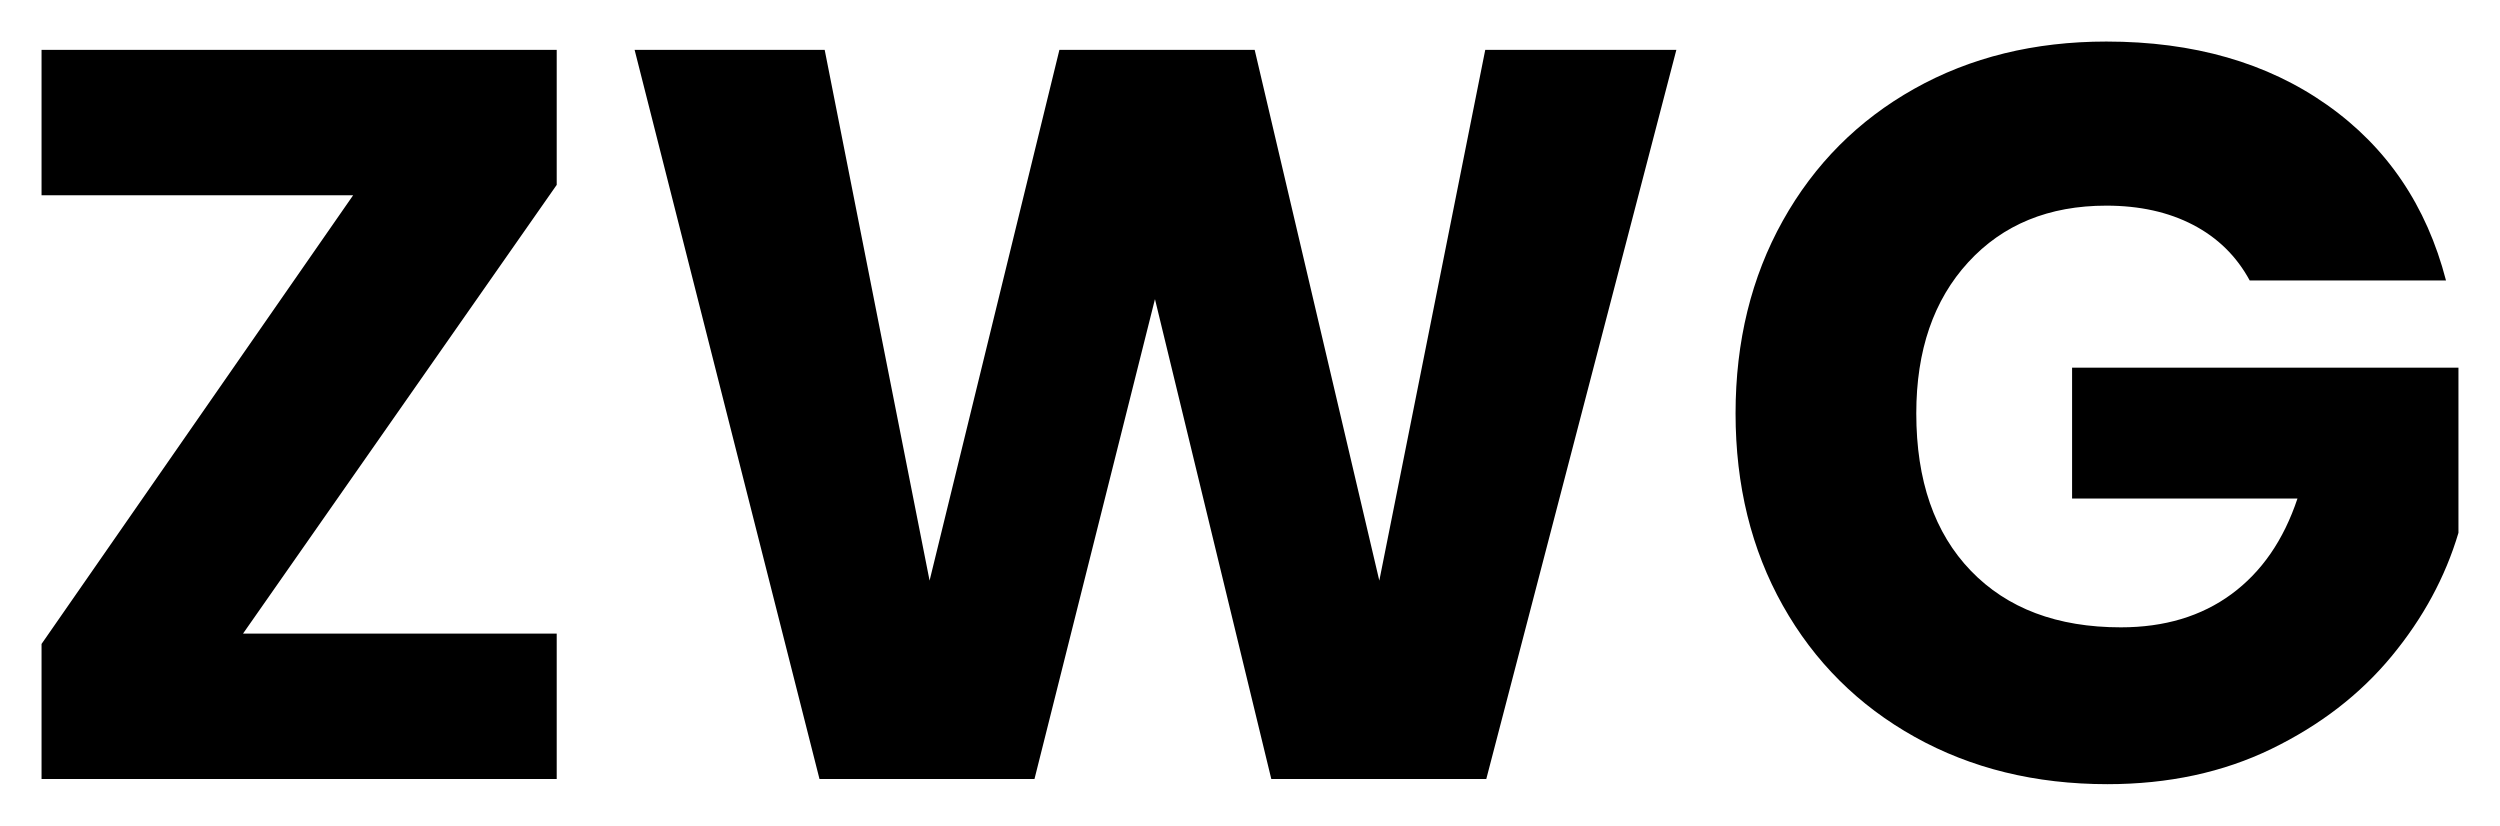
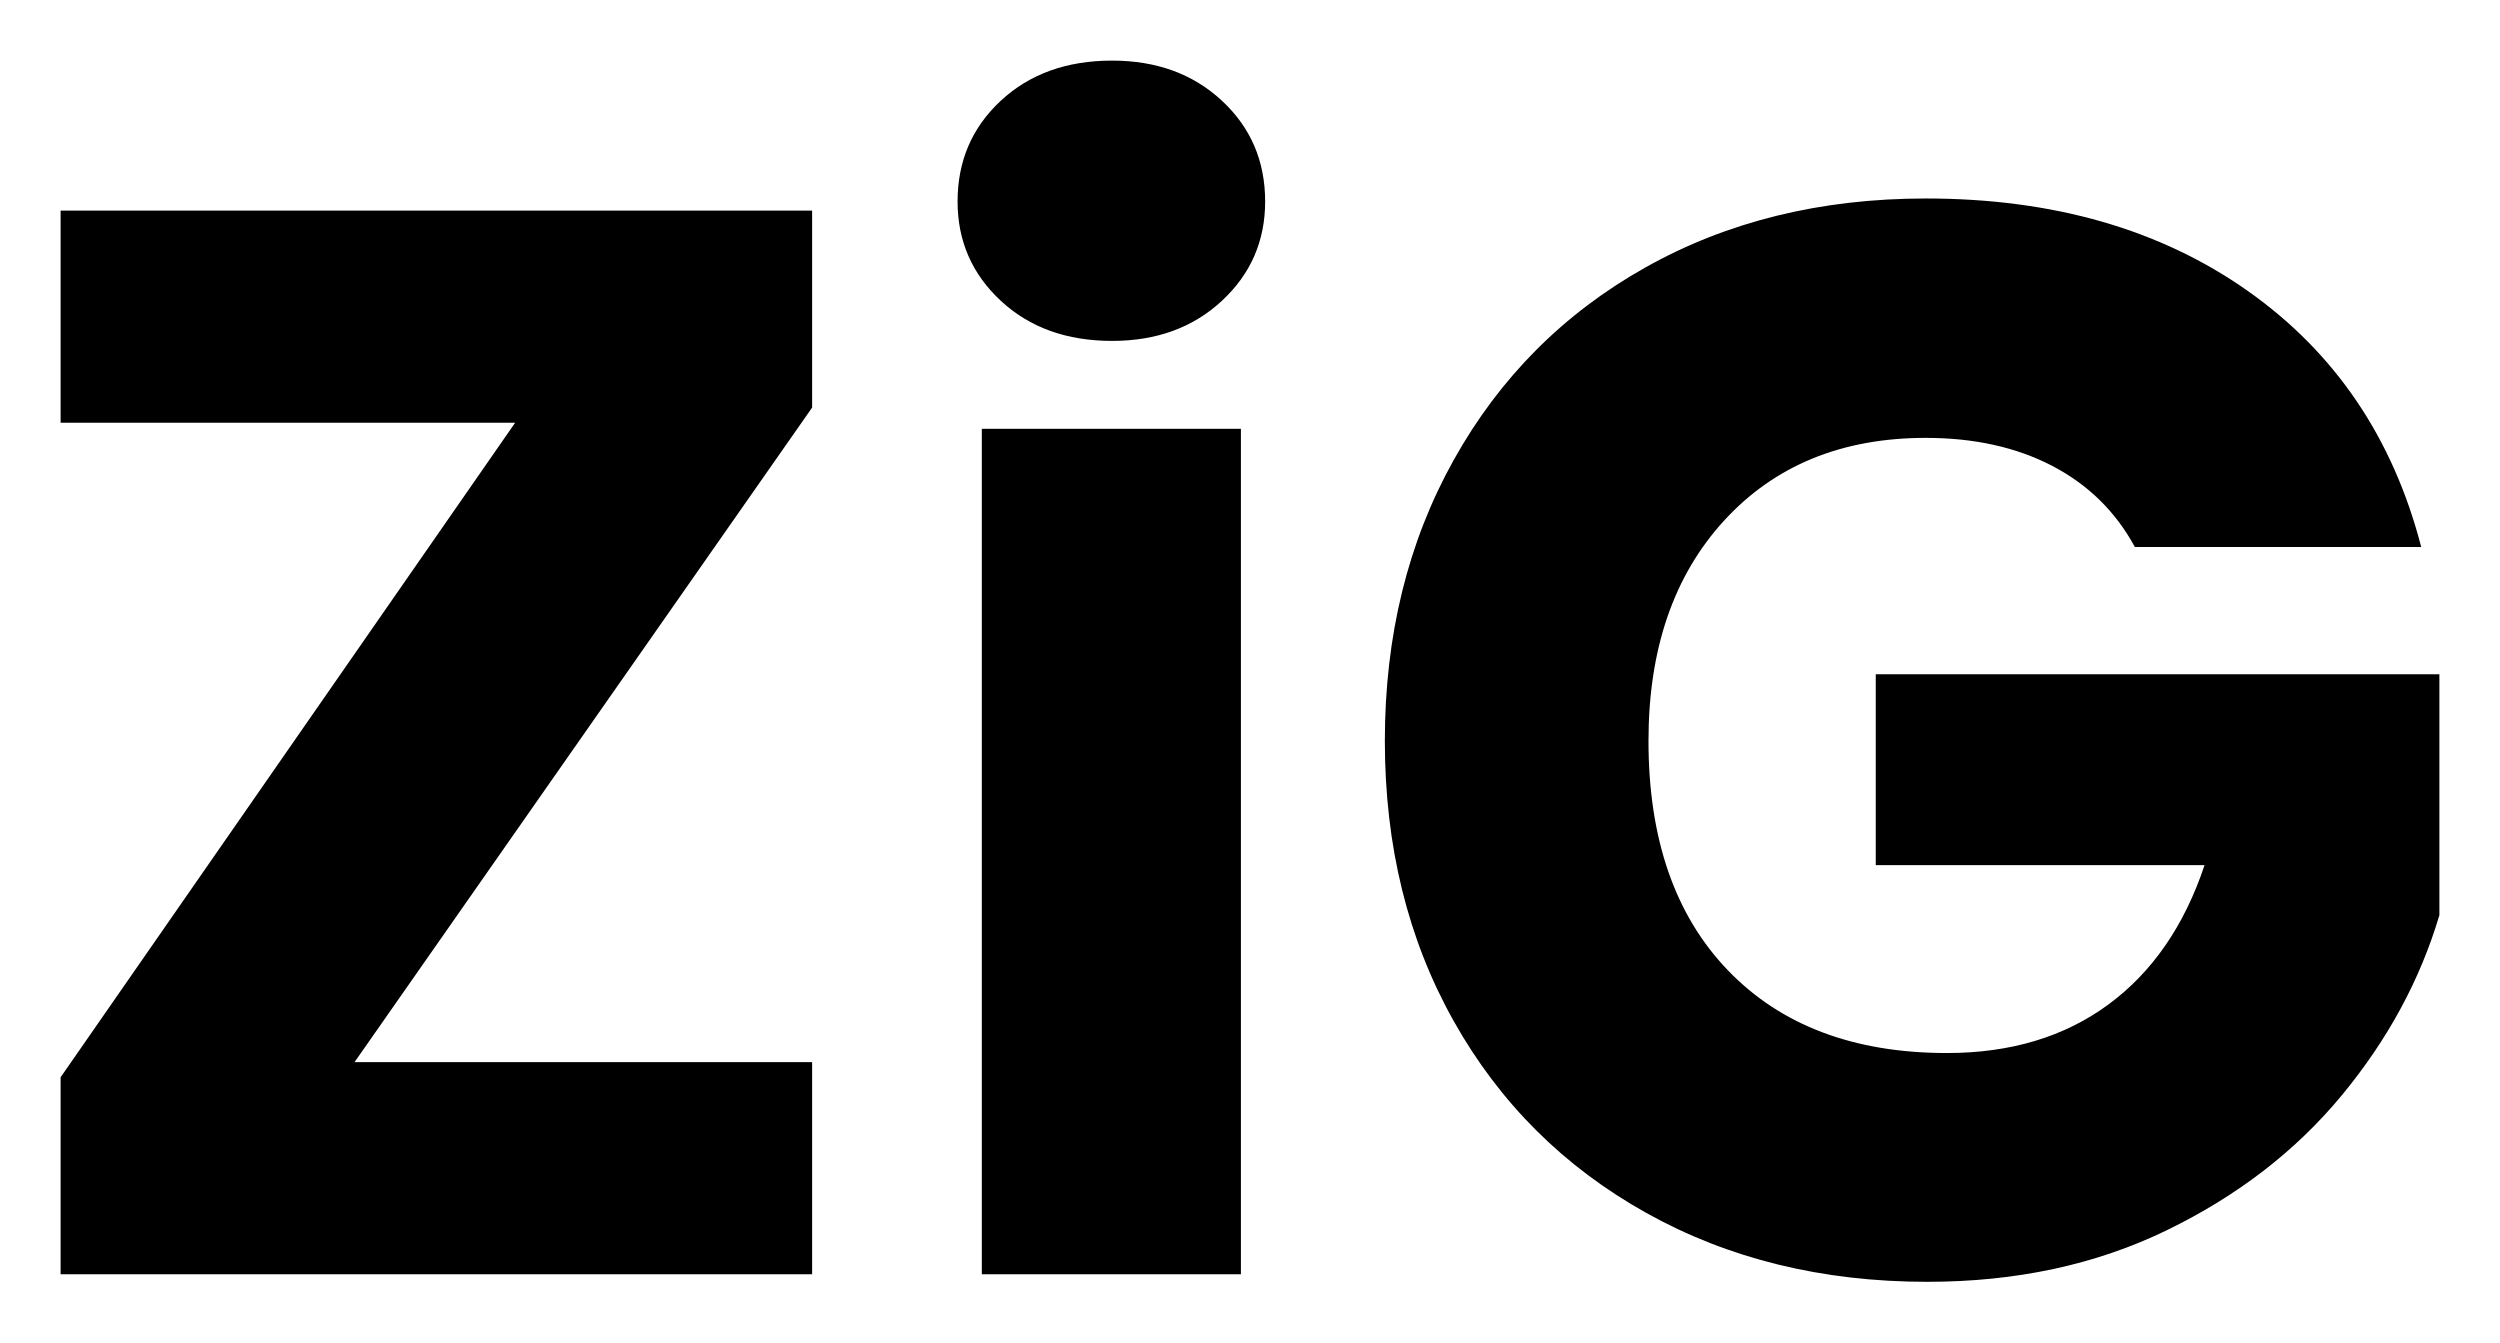
- <svg xmlns="http://www.w3.org/2000/svg" viewBox="1 -75 240.7 79.5">
-   <path fill="currentColor" d="M24.4-14h30.2V0H5v-13l30-43.2H5v-14h49.6v13Zm138-56.2L144.1 0h-20.7l-11.2-46.2L100.6 0H79.9L62.1-70.2h18.3l10.1 51.1L103-70.2h18.8l12 51.1L144-70.2ZM217.6-48q-1.9-3.5-5.45-5.35t-8.35-1.85q-8.3 0-13.3 5.45t-5 14.55q0 9.7 5.25 15.15t14.45 5.45q6.3 0 10.65-3.2t6.35-9.2h-21.7v-12.6h37.2v15.9q-1.9 6.4-6.45 11.9T219.7-2.9 203.9.5q-10.4 0-18.55-4.55t-12.7-12.65-4.55-18.5 4.55-18.55 12.65-12.7T203.8-71q12.6 0 21.25 6.1T236.5-48Z" />
+ <svg xmlns="http://www.w3.org/2000/svg" viewBox="1 -84.1 165 88.6">
+   <path fill="currentColor" d="M24.4-14h30.2V0H5v-13l30-43.2H5v-14h49.6v13Zm39.8-56.8q0-4 2.85-6.65t7.35-2.65q4.4 0 7.25 2.65t2.85 6.65q0 3.9-2.85 6.55T74.4-61.6q-4.5 0-7.35-2.65T64.2-70.8m18.7 15V0H65.8v-55.8Zm59 7.8q-1.9-3.5-5.45-5.35t-8.35-1.85q-8.3 0-13.3 5.45t-5 14.55q0 9.7 5.25 15.15t14.45 5.45q6.3 0 10.65-3.2t6.35-9.2h-21.7v-12.6H162v15.9q-1.9 6.4-6.45 11.9T144-2.9 128.2.5q-10.4 0-18.55-4.55T96.95-16.7 92.4-35.2t4.55-18.55 12.65-12.7T128.1-71q12.6 0 21.25 6.1T160.8-48Z" />
</svg>
